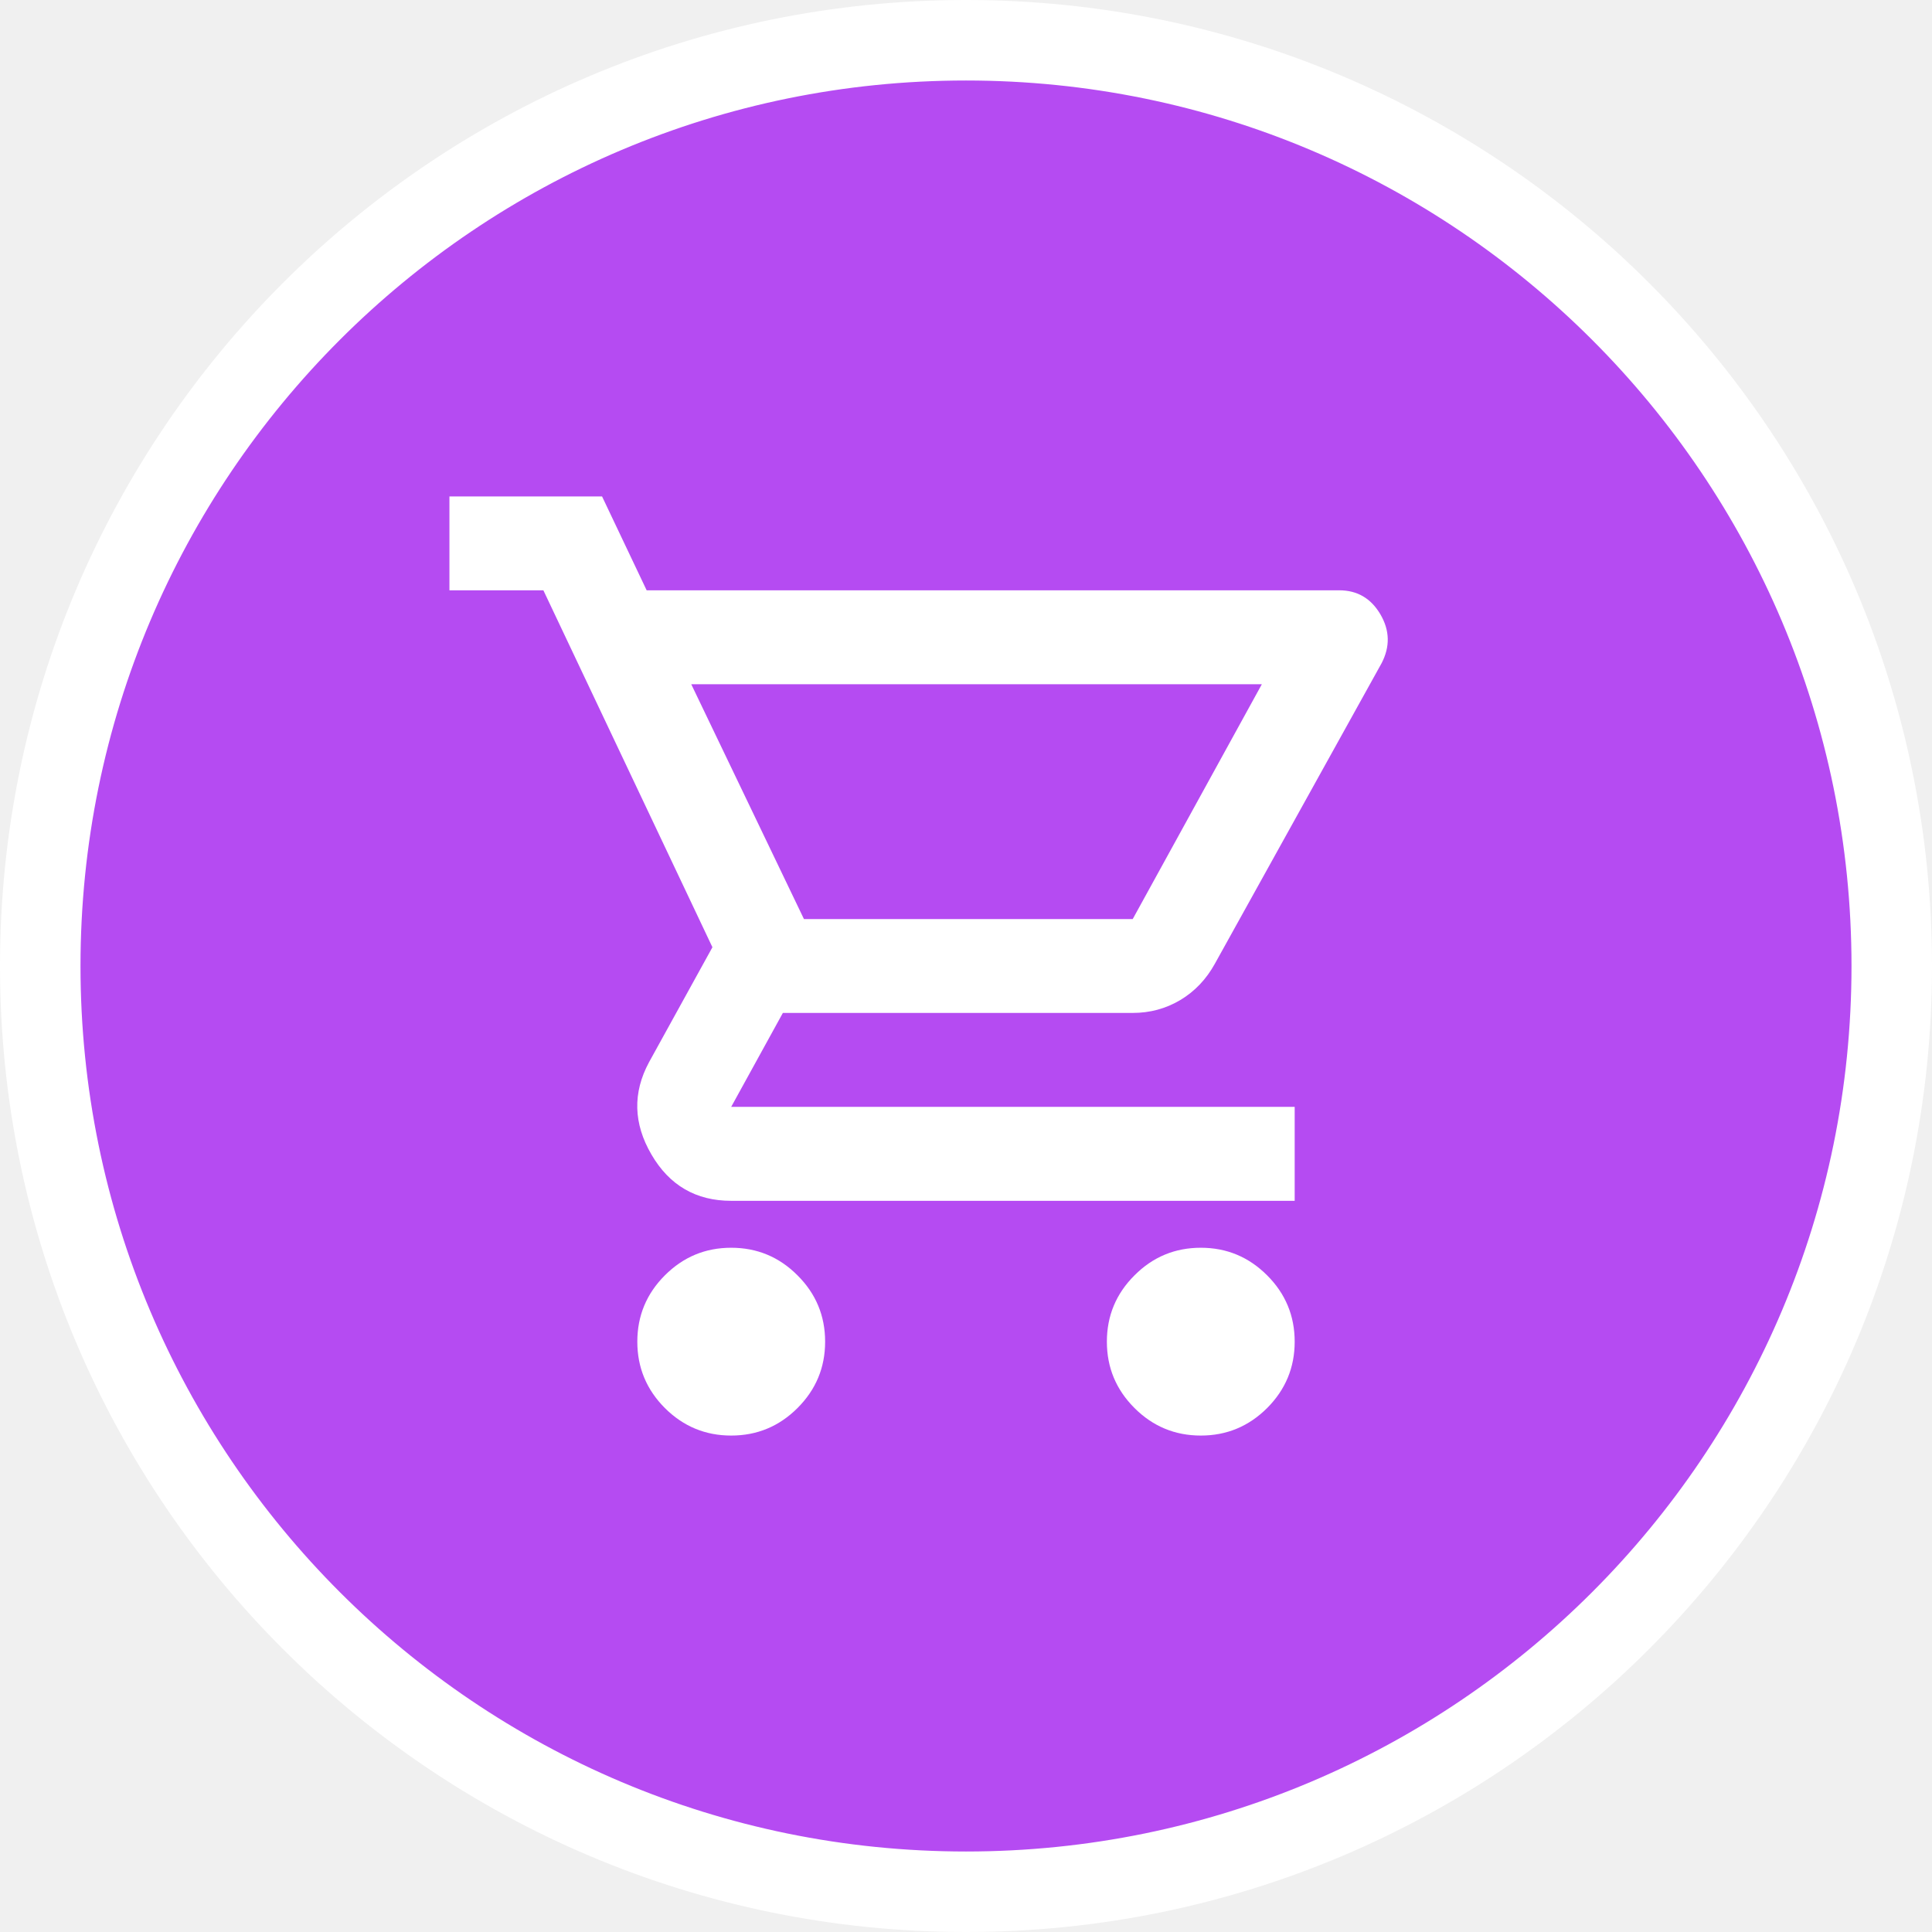
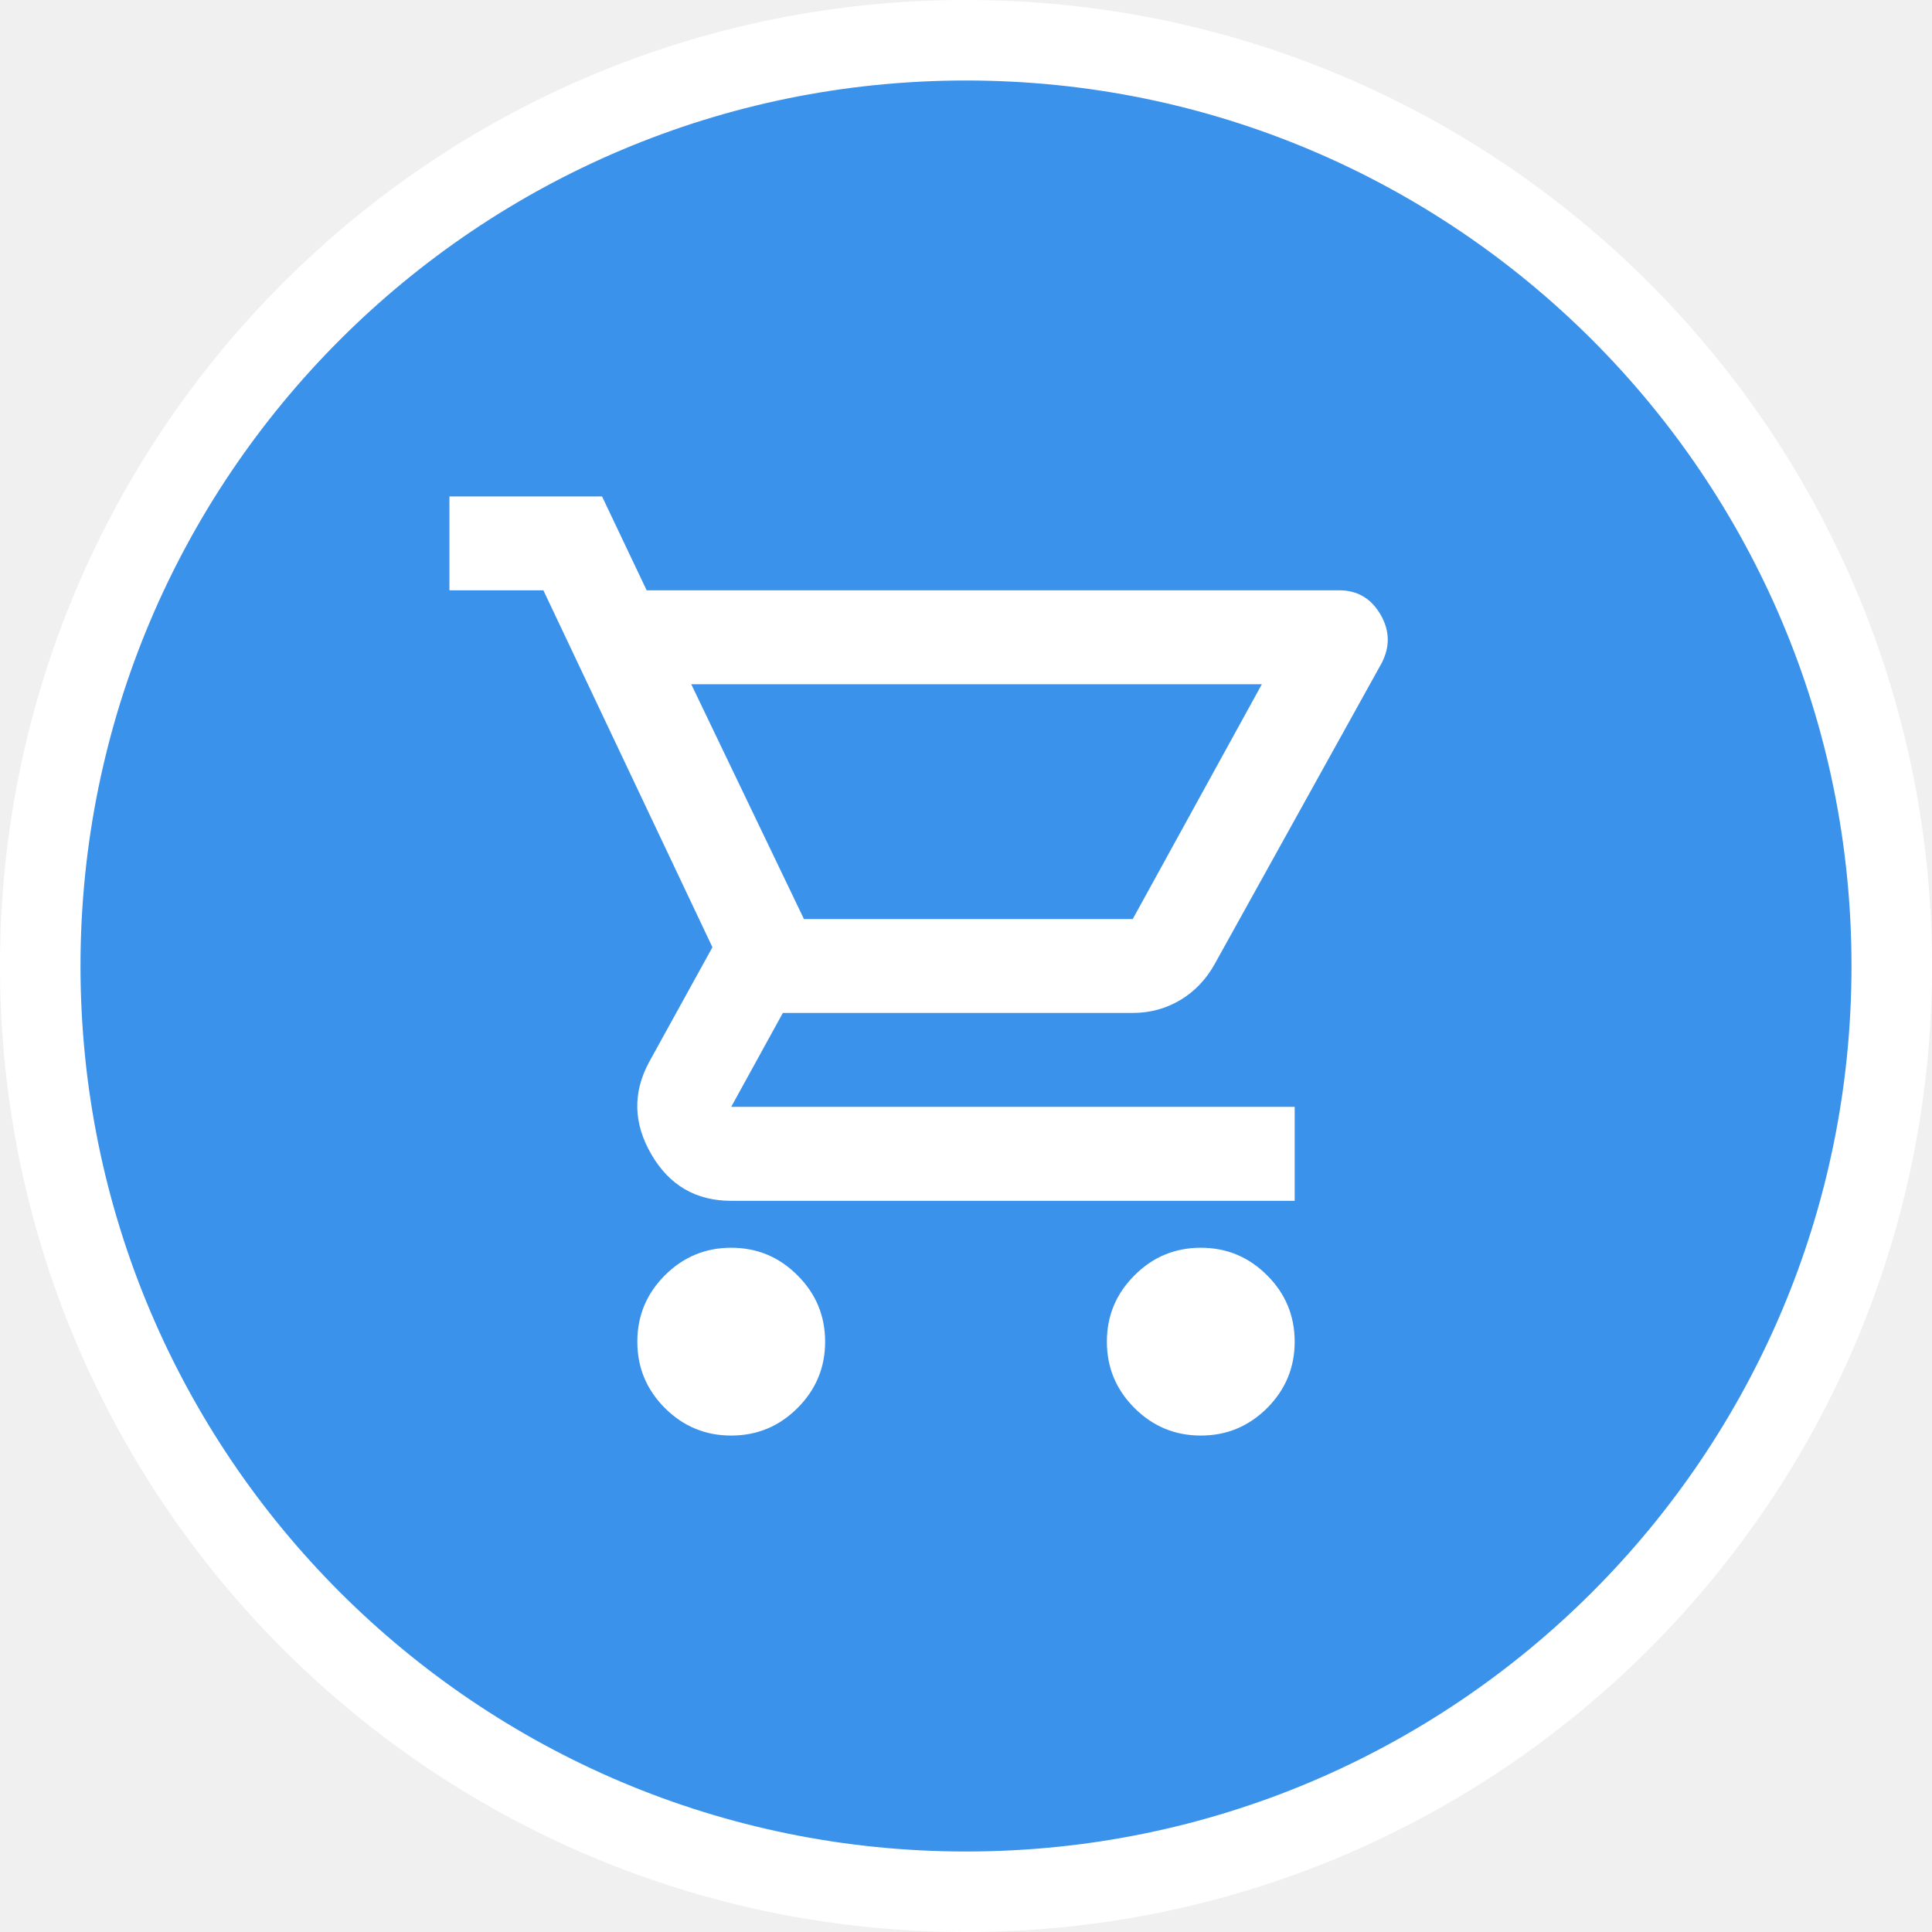
<svg xmlns="http://www.w3.org/2000/svg" width="24" height="24" viewBox="0 0 24 24" fill="none">
  <g clip-path="url(#clip0_1570_6979)">
-     <rect x="0.5" y="0.5" width="23" height="23" rx="11.5" fill="#B54BF2" />
+     <rect x="0.5" y="0.5" width="23" height="23" rx="11.5" fill="#3A92EB" />
    <rect x="0.5" y="0.5" width="23" height="23" rx="11.5" stroke="white" />
    <mask id="mask0_1570_6979" style="mask-type:alpha" maskUnits="userSpaceOnUse" x="5" y="5" width="14" height="14">
      <rect x="5" y="5" width="14" height="14" fill="white" />
    </mask>
    <g mask="url(#mask0_1570_6979)">
      <path d="M9.083 17.833C8.762 17.833 8.488 17.719 8.259 17.491C8.031 17.262 7.917 16.988 7.917 16.667C7.917 16.346 8.031 16.071 8.259 15.843C8.488 15.614 8.762 15.5 9.083 15.5C9.404 15.5 9.679 15.614 9.907 15.843C10.136 16.071 10.25 16.346 10.25 16.667C10.25 16.988 10.136 17.262 9.907 17.491C9.679 17.719 9.404 17.833 9.083 17.833ZM14.917 17.833C14.596 17.833 14.321 17.719 14.093 17.491C13.864 17.262 13.75 16.988 13.75 16.667C13.75 16.346 13.864 16.071 14.093 15.843C14.321 15.614 14.596 15.5 14.917 15.5C15.238 15.5 15.512 15.614 15.741 15.843C15.969 16.071 16.083 16.346 16.083 16.667C16.083 16.988 15.969 17.262 15.741 17.491C15.512 17.719 15.238 17.833 14.917 17.833ZM8.587 8.5L9.987 11.417H14.071L15.675 8.5H8.587ZM8.033 7.333H16.637C16.861 7.333 17.031 7.433 17.148 7.632C17.265 7.832 17.269 8.033 17.163 8.238L15.092 11.971C14.985 12.165 14.841 12.316 14.662 12.423C14.482 12.53 14.285 12.583 14.071 12.583H9.725L9.083 13.75H16.083V14.917H9.083C8.646 14.917 8.315 14.725 8.092 14.341C7.868 13.957 7.858 13.575 8.062 13.196L8.85 11.767L6.75 7.333H5.583V6.167H7.479L8.033 7.333Z" fill="white" />
    </g>
  </g>
  <defs>
    <clipPath id="clip0_1570_6979">
      <rect width="24" height="24" fill="white" />
    </clipPath>
  </defs>
</svg>
